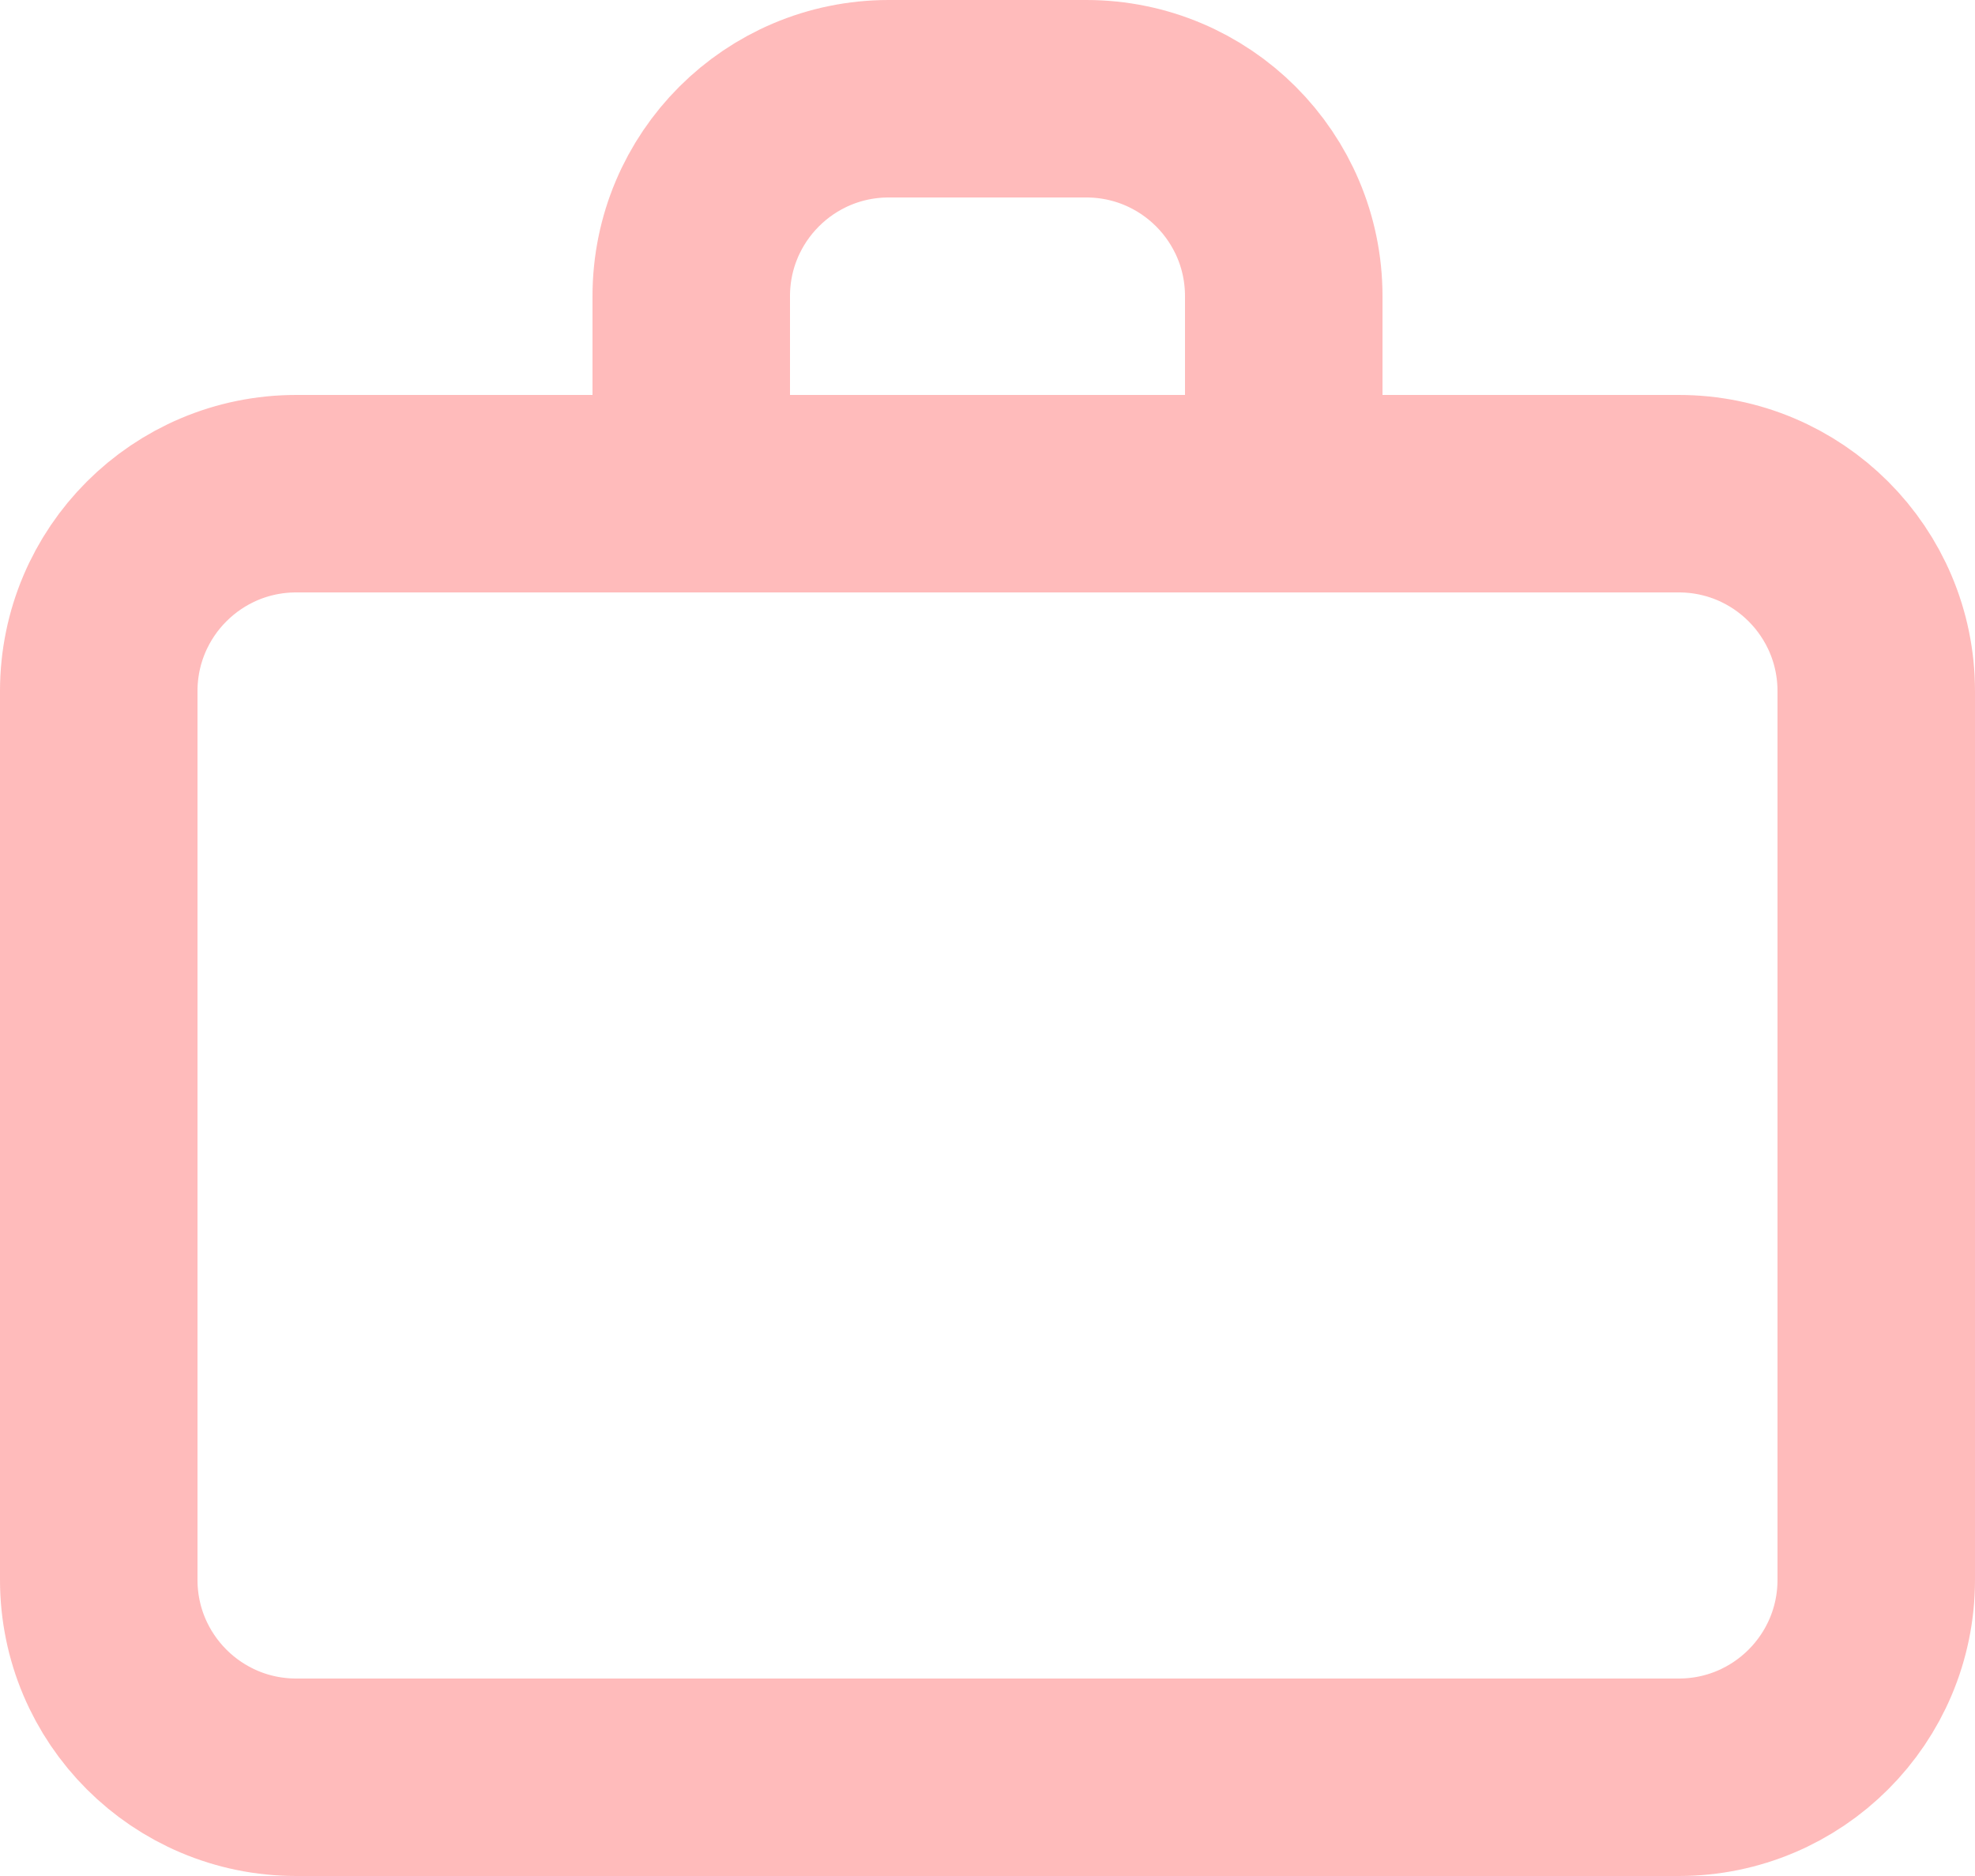
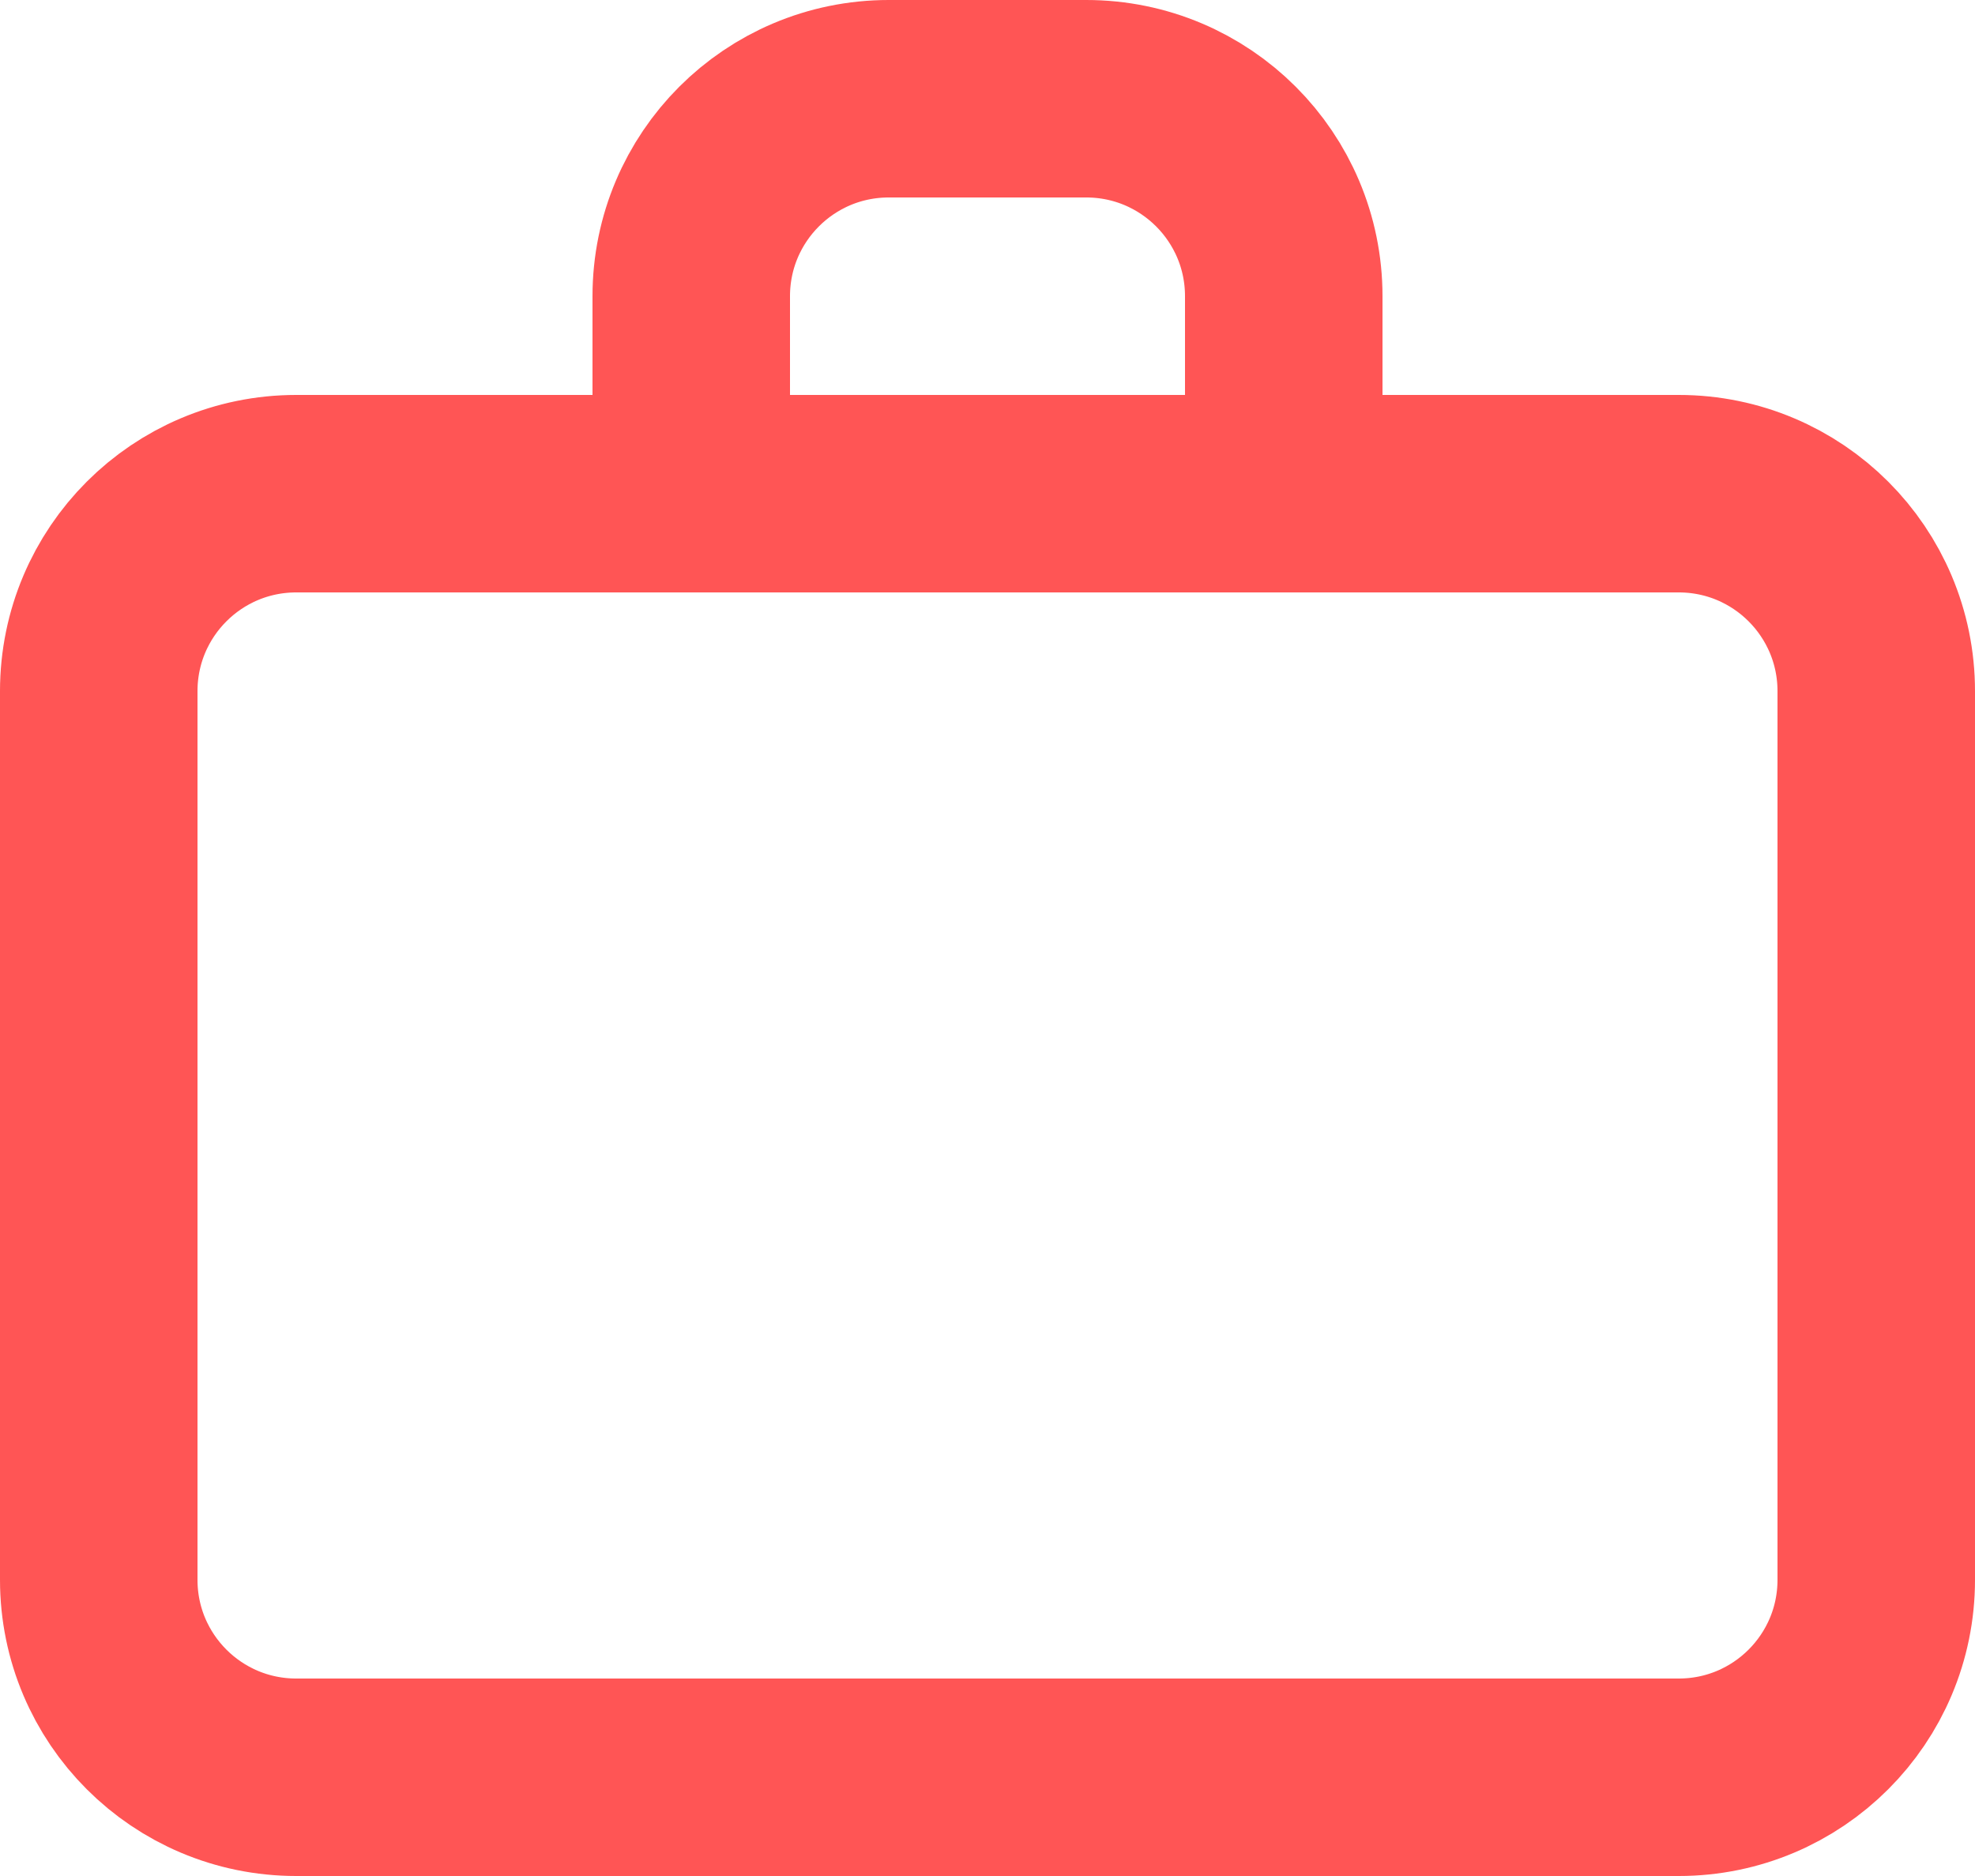
<svg xmlns="http://www.w3.org/2000/svg" width="20" height="19" viewBox="0 0 20 19" fill="none">
-   <path opacity="0.4" d="M7 5H3C1.895 5 1 5.895 1 7V16C1 17.105 1.895 18 3 18H17C18.105 18 19 17.105 19 16V7C19 5.895 18.105 5 17 5H13M7 5V3C7 1.895 7.895 1 9 1H11C12.105 1 13 1.895 13 3V5M7 5H13" stroke="#FF5555" stroke-width="2" stroke-linecap="round" stroke-linejoin="round" />
+   <path d="M7 5H3C1.895 5 1 5.895 1 7V16C1 17.105 1.895 18 3 18H17C18.105 18 19 17.105 19 16V7C19 5.895 18.105 5 17 5H13M7 5V3C7 1.895 7.895 1 9 1H11C12.105 1 13 1.895 13 3V5M7 5H13" stroke="#FF5555" stroke-width="2" stroke-linecap="round" stroke-linejoin="round" />
</svg>
